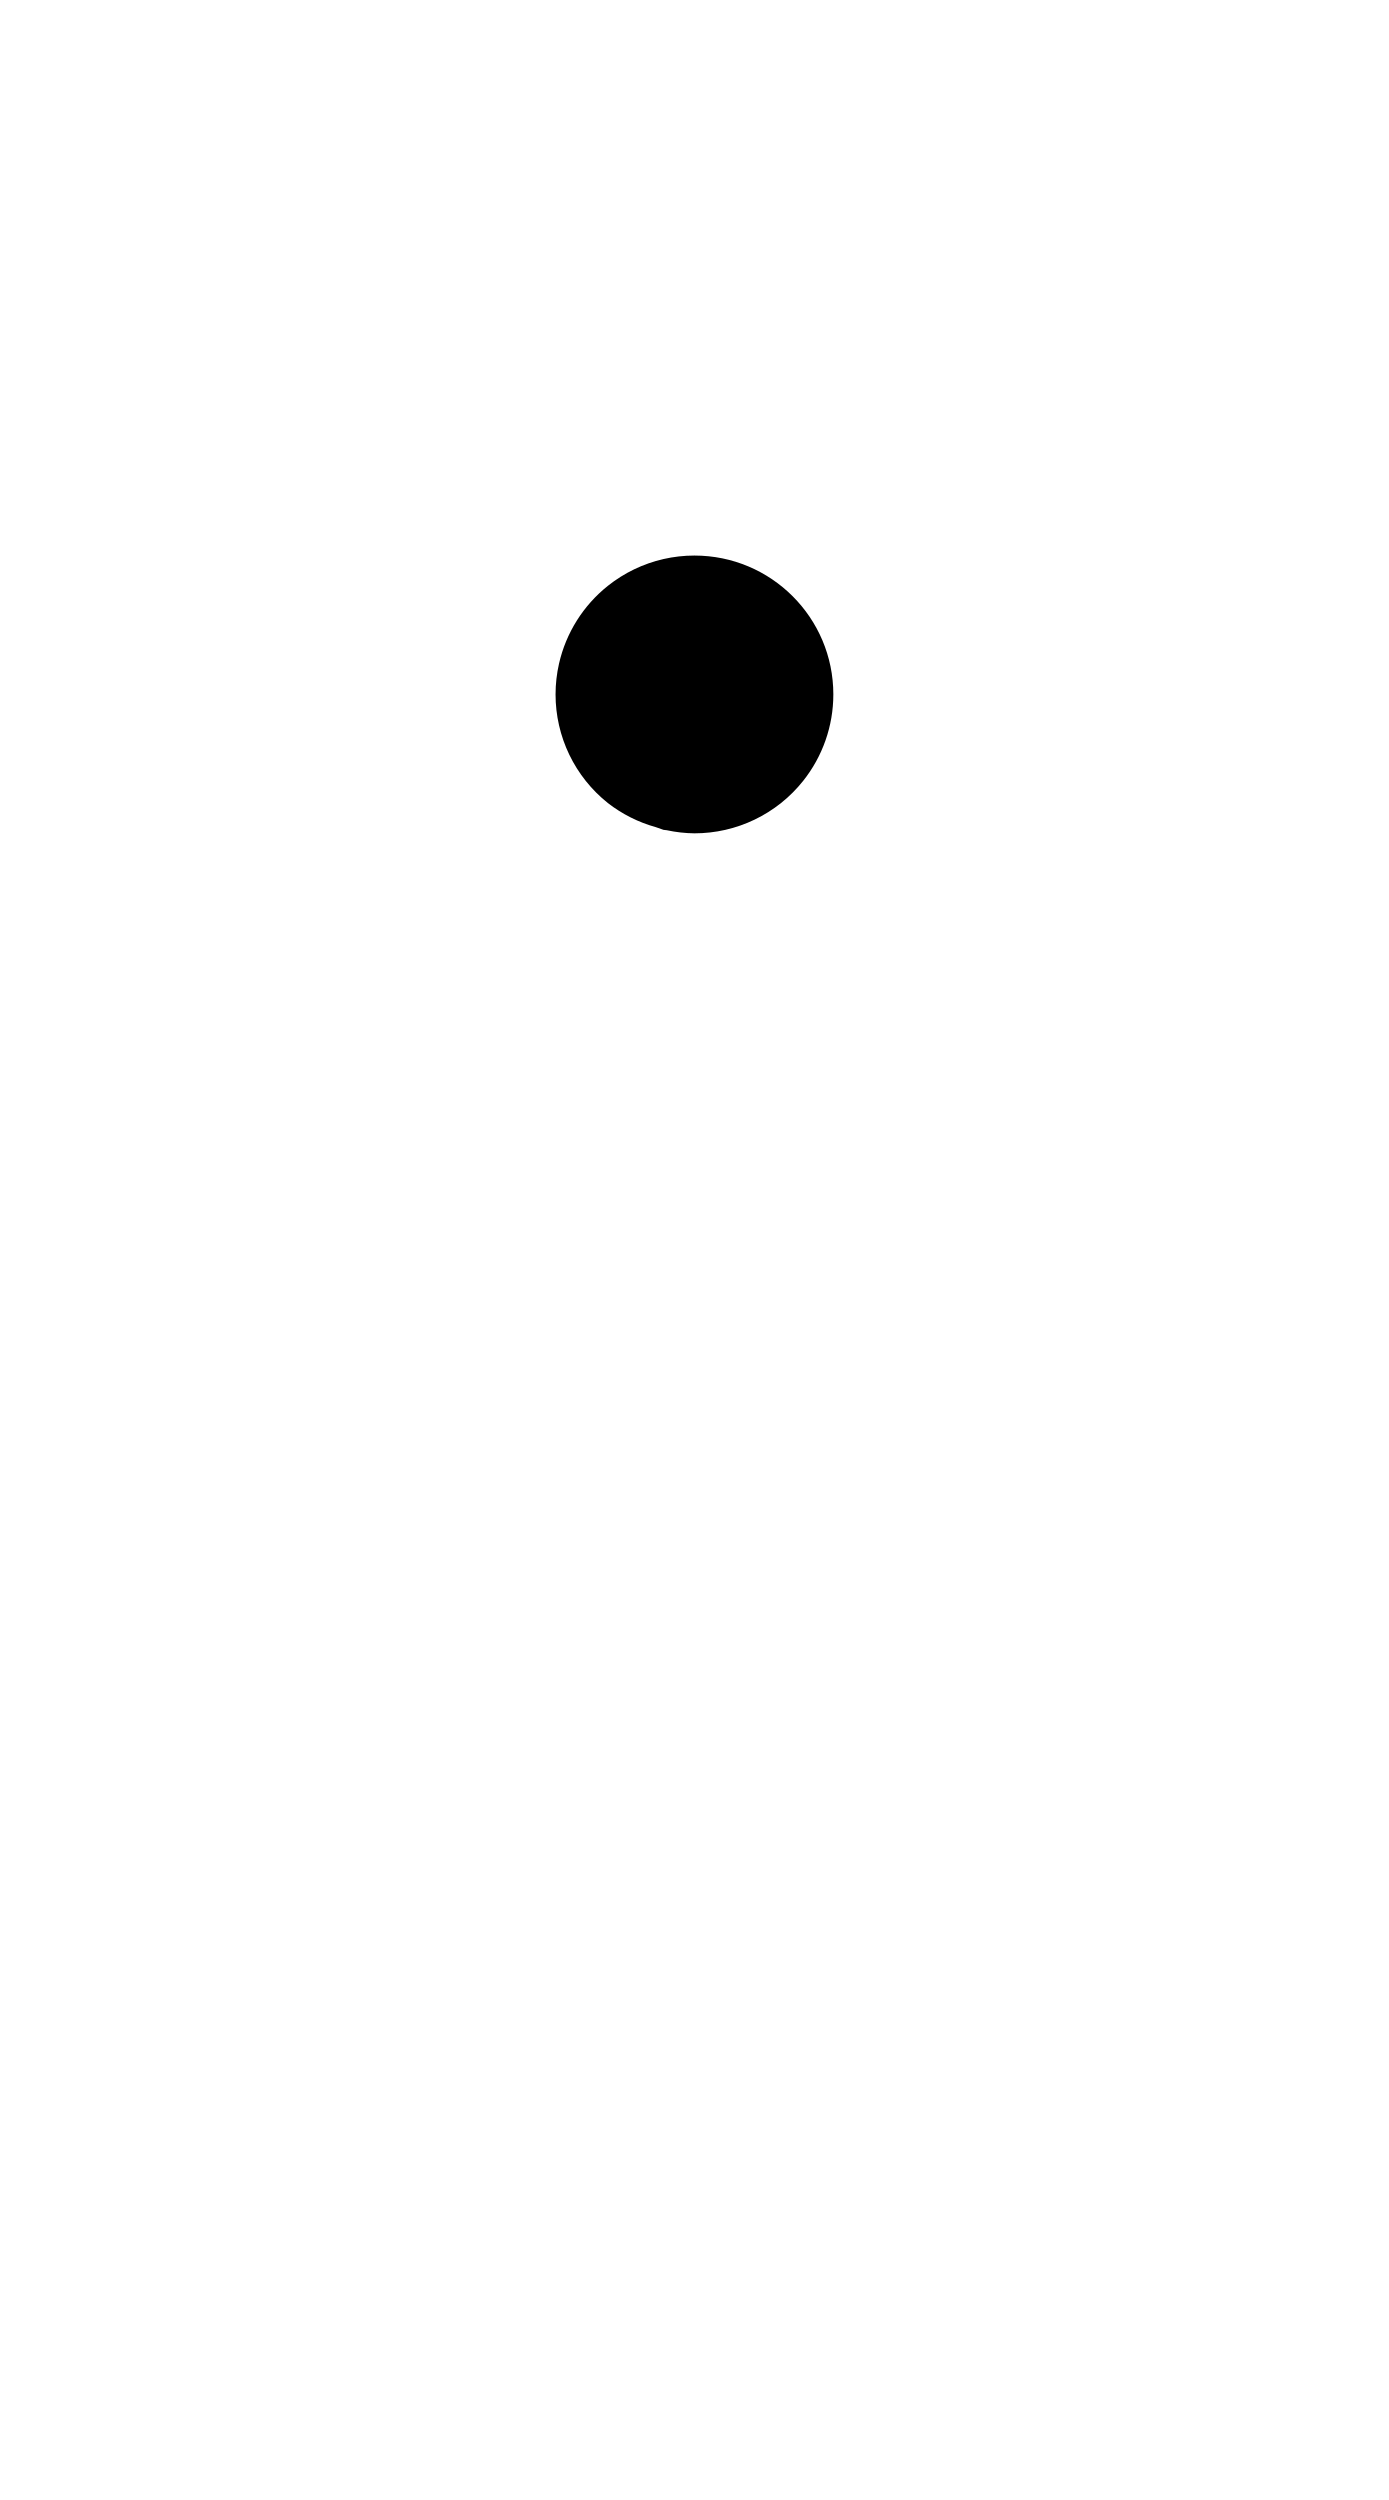
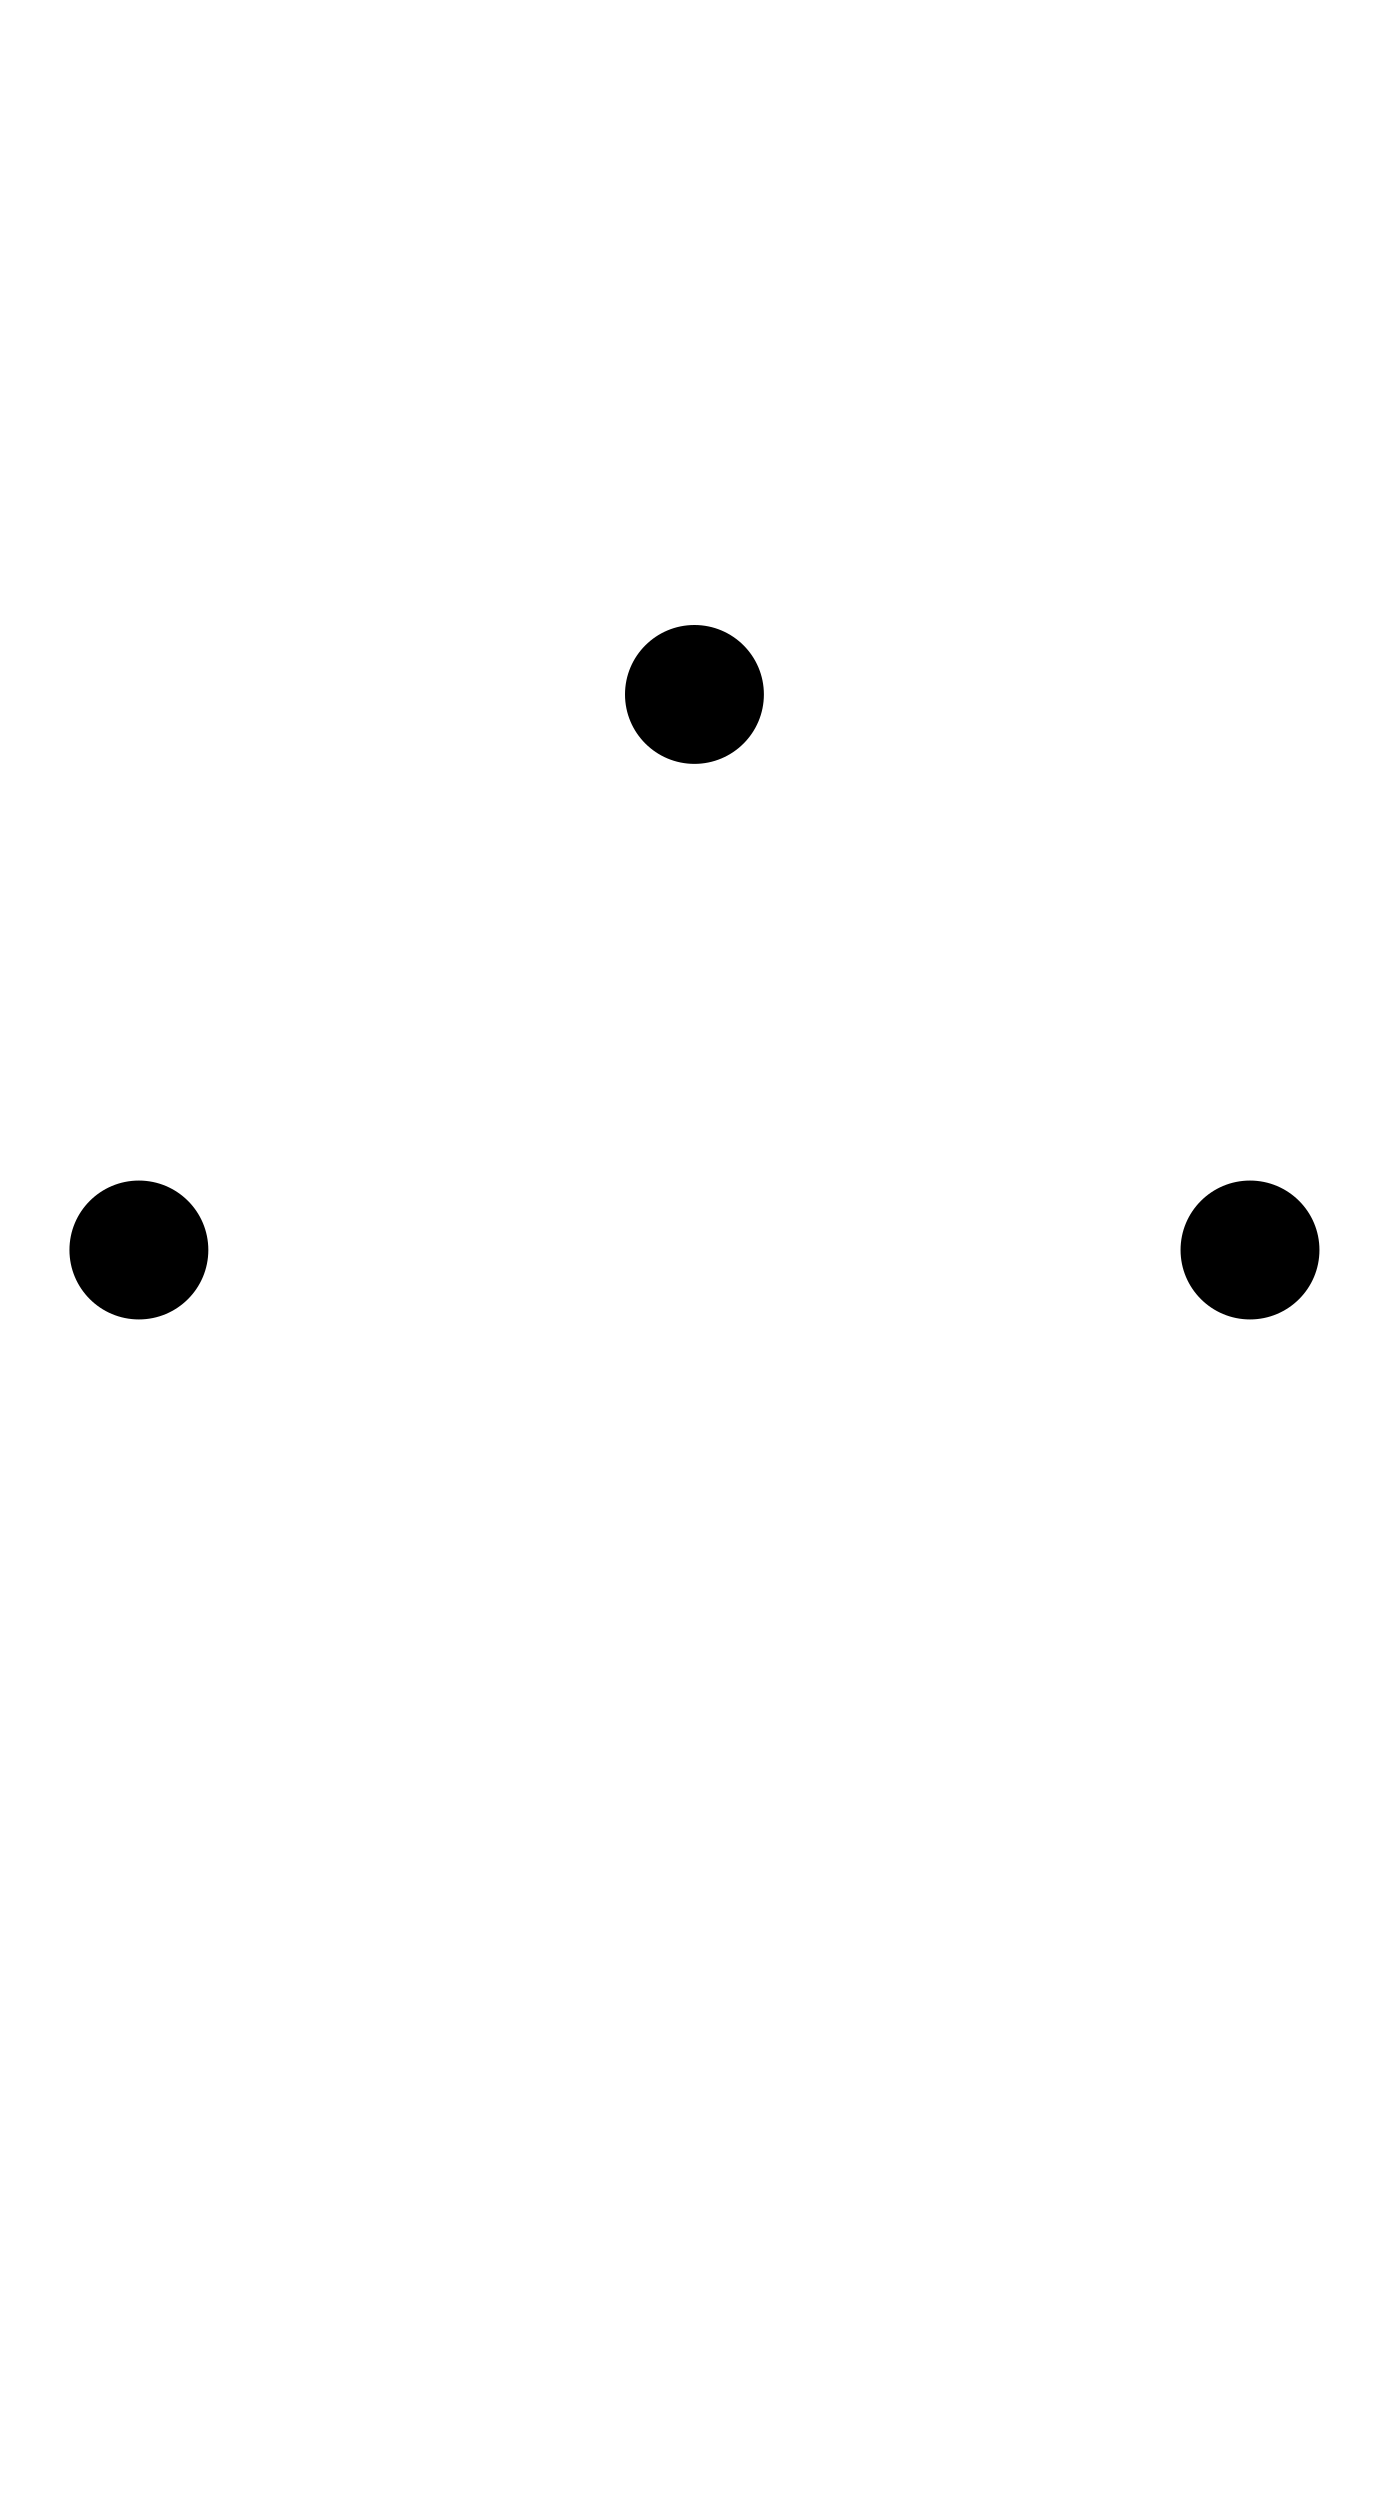
<svg xmlns="http://www.w3.org/2000/svg" width="500" height="900">
-   <path d="M250 199.998a50 50 0 0 0-21.693 4.953 50 50 0 0 0-9.48 5.957 50 50 0 0 0-17.573 27.965A50 50 0 0 0 200 249.998a50 50 0 0 0 1.254 11.127 50 50 0 0 0 9.654 20.049 50 50 0 0 0 7.918 7.916 50 50 0 0 0 17.309 8.697 50 50 0 0 0 2.738.96 50 50 0 0 0 .002 0 50 50 0 0 0 1.125.126A50 50 0 0 0 250 300a50 50 0 0 0 11.125-1.254 50 50 0 0 0 20.049-9.656 50 50 0 0 0 7.916-7.916 50 50 0 0 0 .002 0A50 50 0 0 0 300 250.002l.002-.004a50 50 0 0 0-50-49.998 50 50 0 0 0-.002 0v-.002z" />
+   <path d="M 250 225 A 25 25 0 0 0 225 250 A 25 25 0 0 0 250 275 A 25 25 0 0 0 275 250 A 25 25 0 0 0 250 225 z M 50 425 A 25 25 0 0 0 25 450 A 25 25 0 0 0 50 475 A 25 25 0 0 0 75 450 A 25 25 0 0 0 50 425 z M 450 425 A 25 25 0 0 0 425 450 A 25 25 0 0 0 450 475 A 25 25 0 0 0 475 450 A 25 25 0 0 0 450 425 z " />
</svg>
